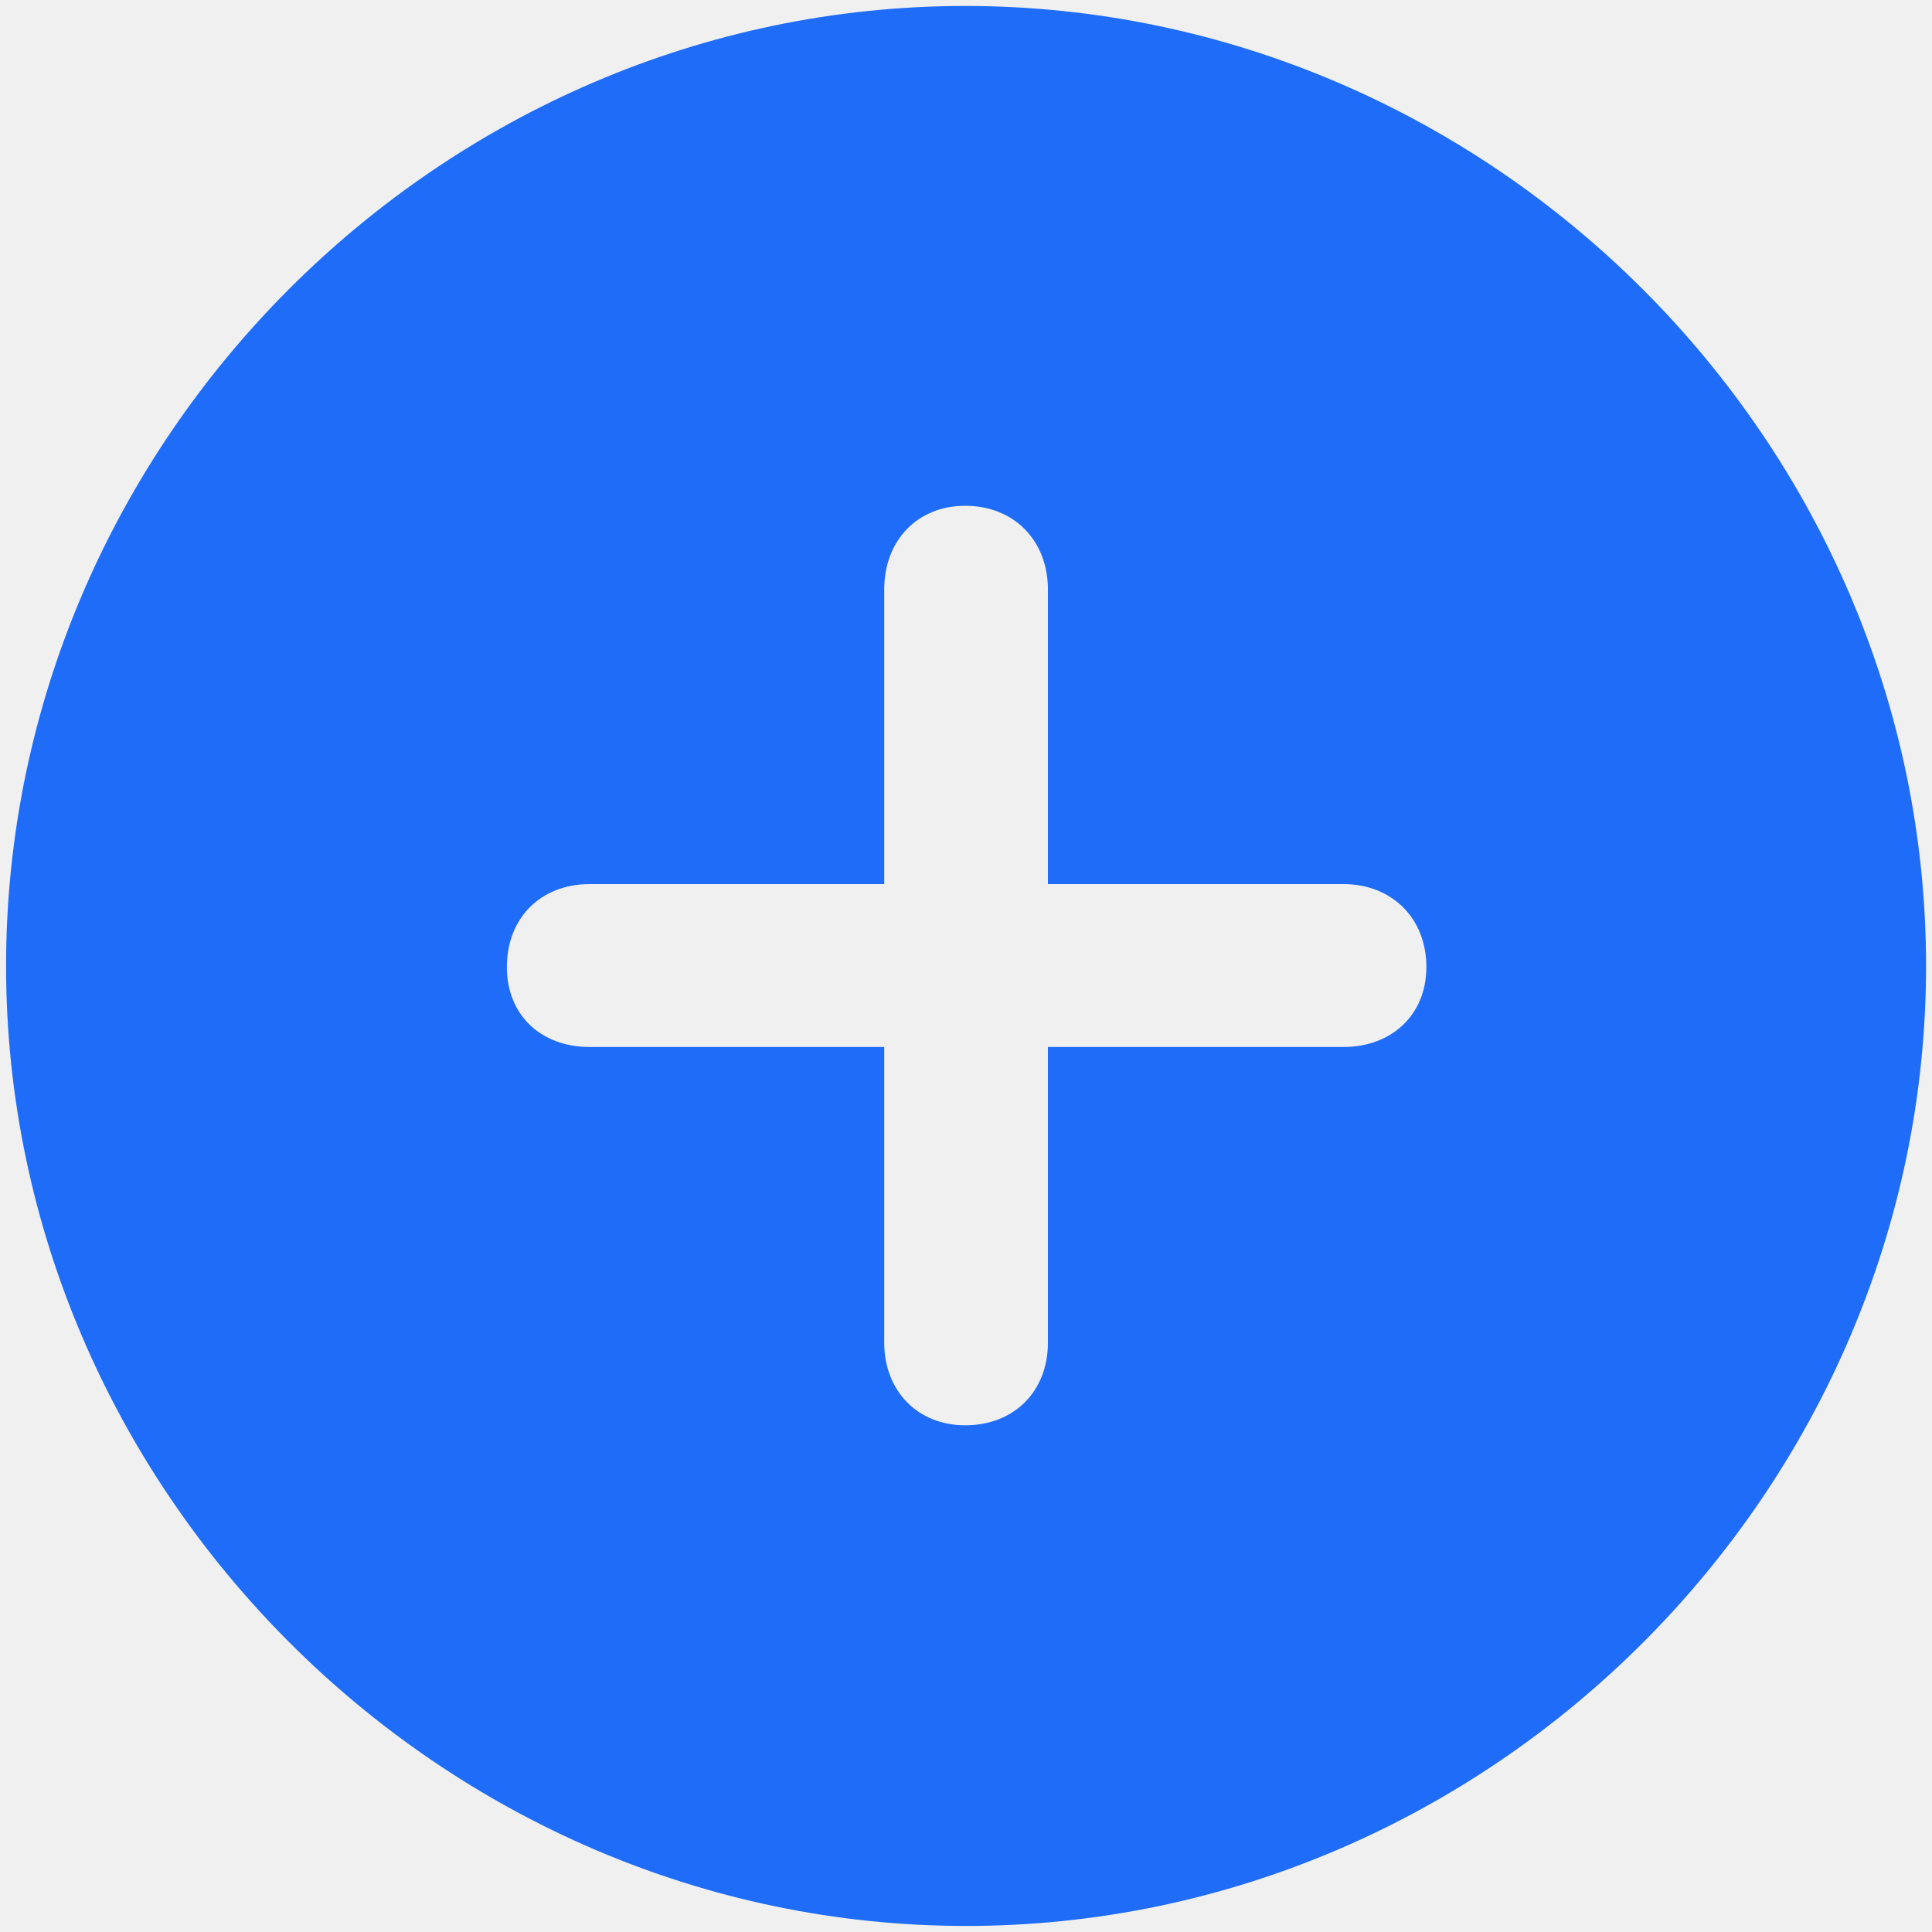
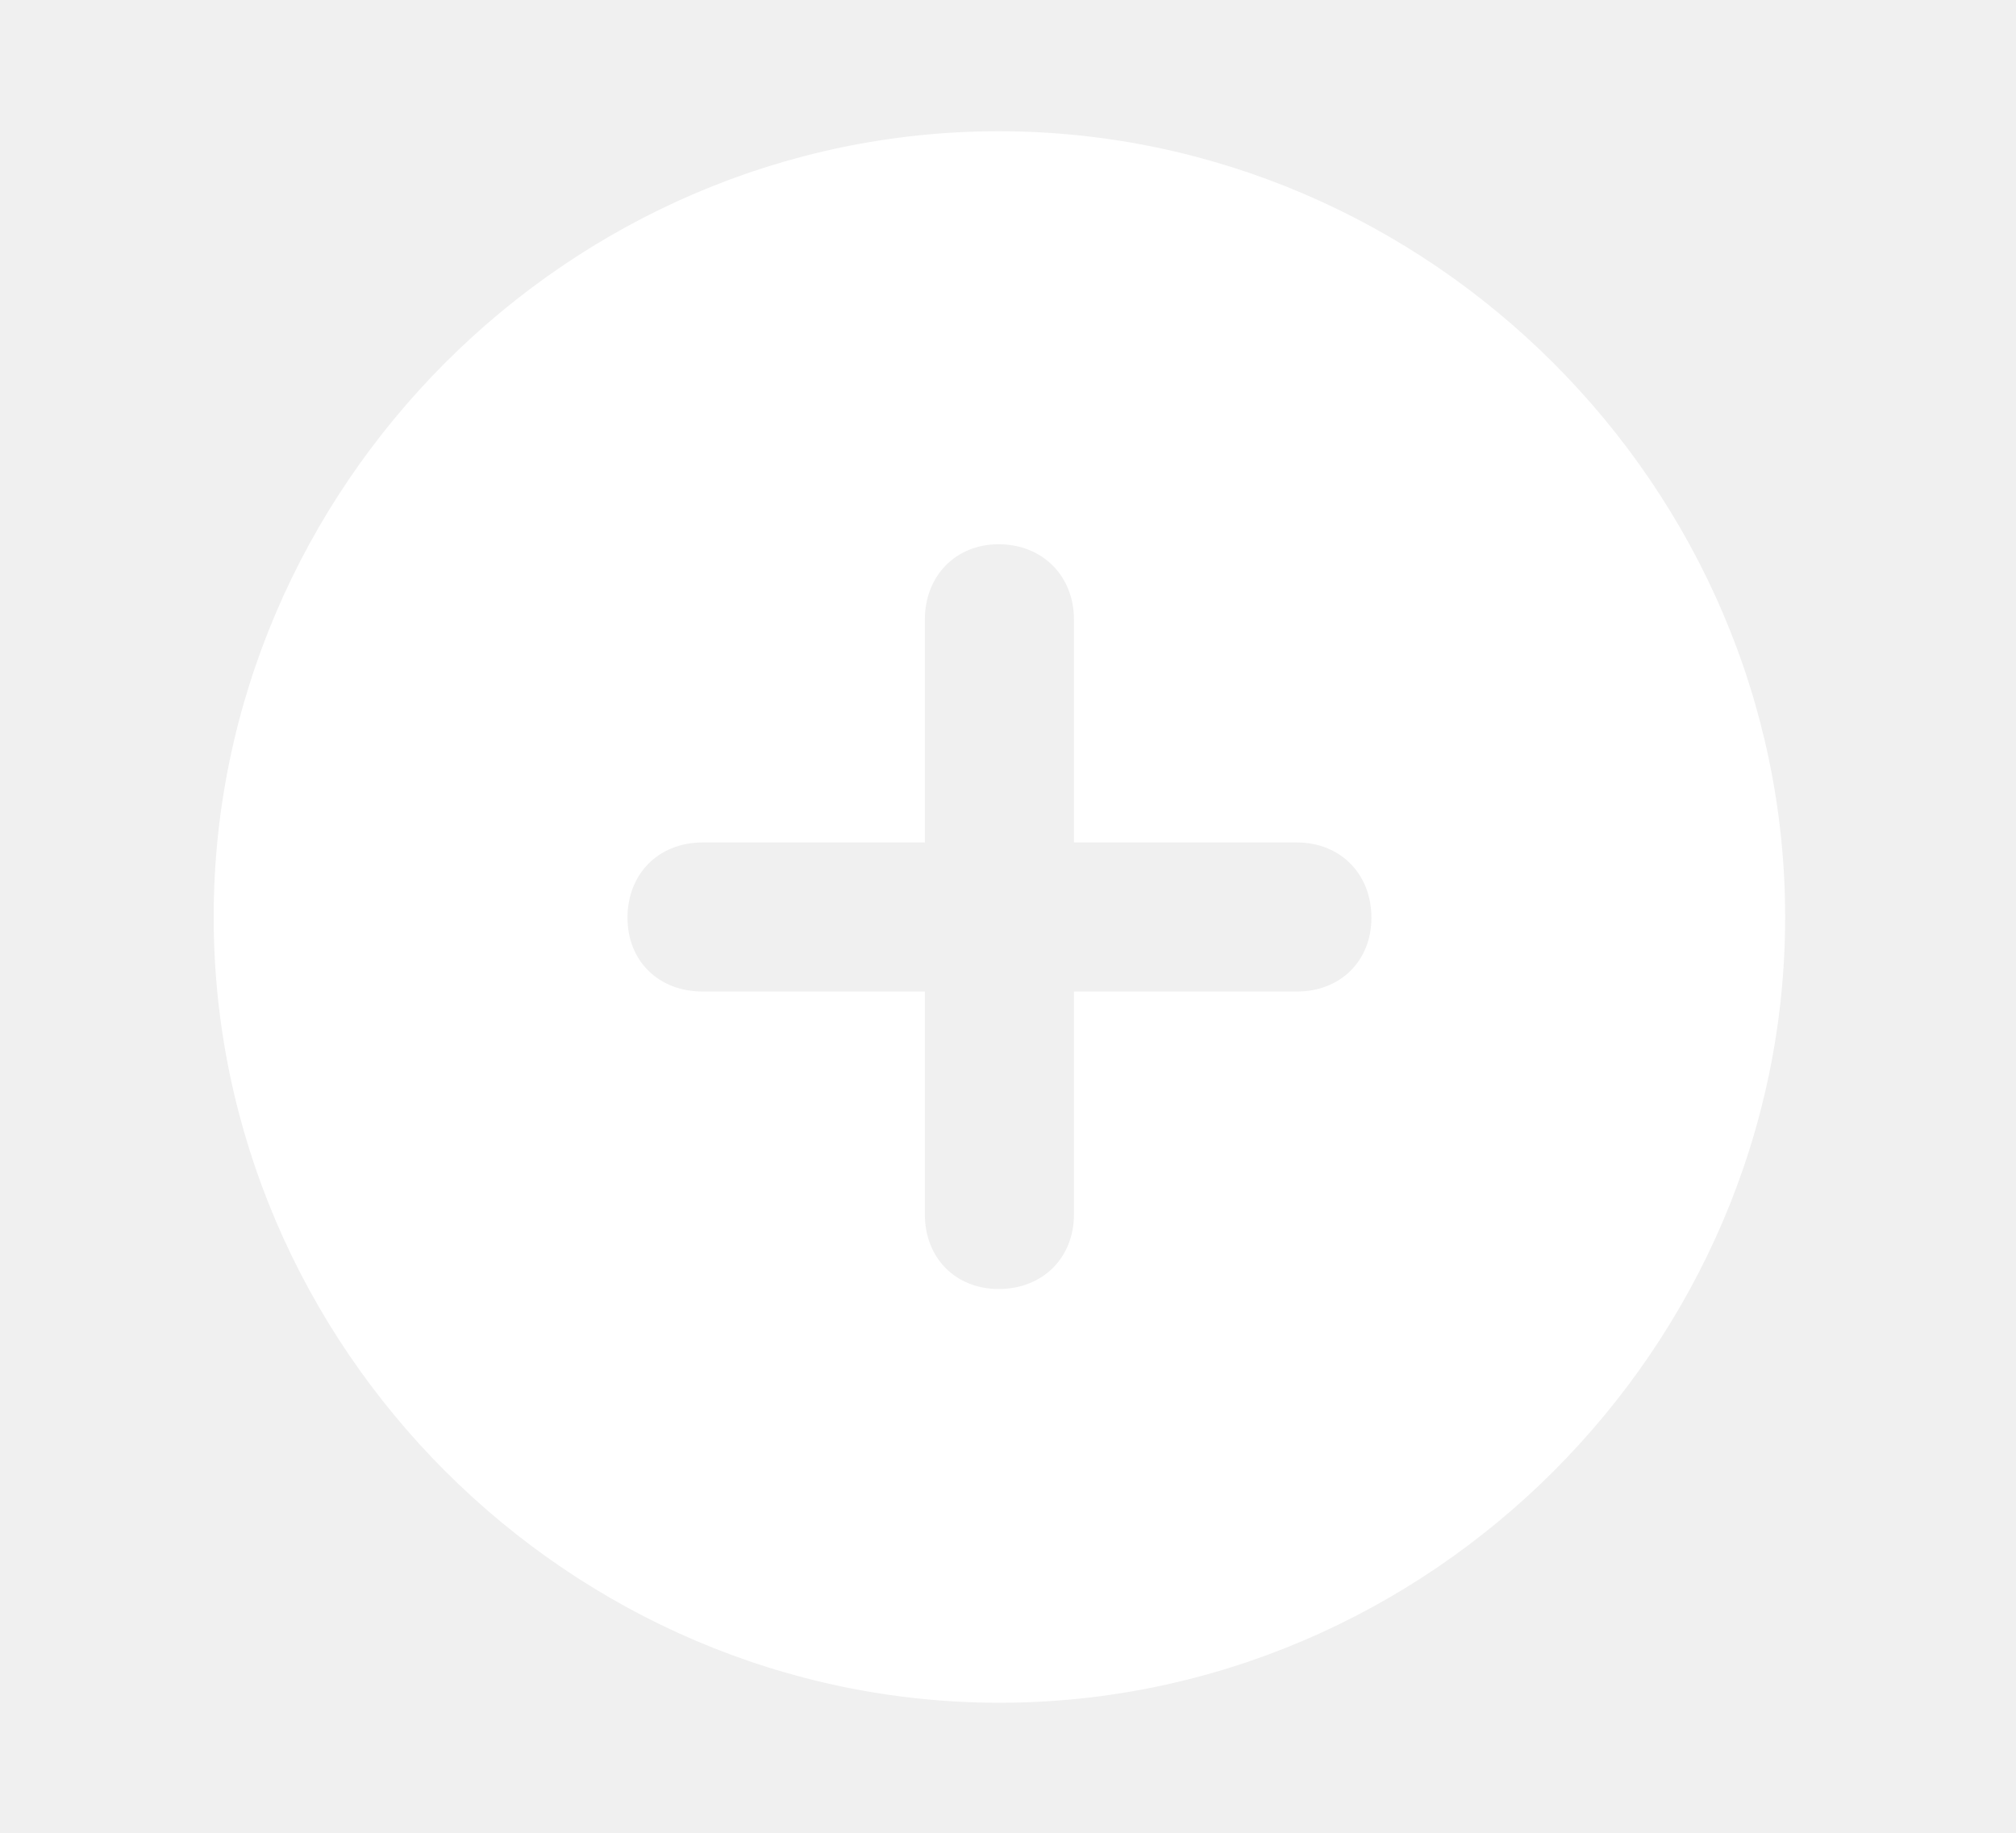
- <svg xmlns="http://www.w3.org/2000/svg" width="100%" height="100%" viewBox="0 0 19 19" version="1.1" xml:space="preserve" style="fill-rule:evenodd;clip-rule:evenodd;stroke-linejoin:round;stroke-miterlimit:2;">
-   <g transform="matrix(1,0,0,1,-840,0)">
-     <g id="Artboard22" transform="matrix(1,0,0,1,-167.333,0)">
-       <rect x="1007.33" y="0" width="19" height="19" style="fill:none;" />
-       <g transform="matrix(1.37033,0,0,1.37033,-156.264,-3.55075)">
-         <path d="M856.07,16.413C859.839,16.413 862.959,13.286 862.959,9.524C862.959,5.755 859.832,2.634 856.063,2.634C852.301,2.634 849.18,5.755 849.18,9.524C849.18,13.286 852.308,16.413 856.07,16.413ZM852.774,9.531C852.774,9.179 853.017,8.936 853.368,8.936L855.482,8.936L855.482,6.822C855.482,6.471 855.719,6.221 856.063,6.221C856.414,6.221 856.657,6.471 856.657,6.822L856.657,8.936L858.778,8.936C859.123,8.936 859.373,9.179 859.373,9.531C859.373,9.875 859.123,10.105 858.778,10.105L856.657,10.105L856.657,12.226C856.657,12.577 856.414,12.82 856.063,12.82C855.719,12.82 855.482,12.57 855.482,12.226L855.482,10.105L853.368,10.105C853.017,10.105 852.774,9.875 852.774,9.531Z" style="fill:rgb(30,108,248);fill-rule:nonzero;" />
+ <svg xmlns="http://www.w3.org/2000/svg" width="22px" height="20px" viewBox="0 0 22 20" version="1.1">
+   <g id="December-Delights" stroke="none" stroke-width="1" fill="none" fill-rule="evenodd">
+     <g id="Main-Page" transform="translate(-143, -1387)">
+       <g id="Group-13" transform="translate(113, 1375)">
+         <g id="Group-16" transform="translate(30, 12)">
+           <rect id="Rectangle" x="0" y="0" width="22" height="20" />
+           <g id="􀁍" transform="translate(2.331793, 1.432129)" fill="#FFFFFF" fill-rule="nonzero">
+             <path d="M8.575,17.149 C13.265,17.149 17.149,13.273 17.149,8.575 C17.149,3.885 13.265,0 8.566,0 C3.876,0 0,3.885 0,8.575 C0,13.273 3.885,17.149 8.575,17.149 Z M4.516,8.583 C4.516,8.102 4.856,7.761 5.337,7.761 L7.761,7.761 L7.761,5.329 C7.761,4.856 8.093,4.507 8.566,4.507 C9.048,4.507 9.388,4.856 9.388,5.329 L9.388,7.761 L11.82,7.761 C12.293,7.761 12.634,8.102 12.634,8.583 C12.634,9.056 12.293,9.388 11.82,9.388 L9.388,9.388 L9.388,11.82 C9.388,12.293 9.048,12.634 8.566,12.634 C8.093,12.634 7.761,12.293 7.761,11.82 L7.761,9.388 L5.337,9.388 C4.856,9.388 4.516,9.056 4.516,8.583 Z" id="Shape" />
+           </g>
+         </g>
      </g>
    </g>
  </g>
</svg>
